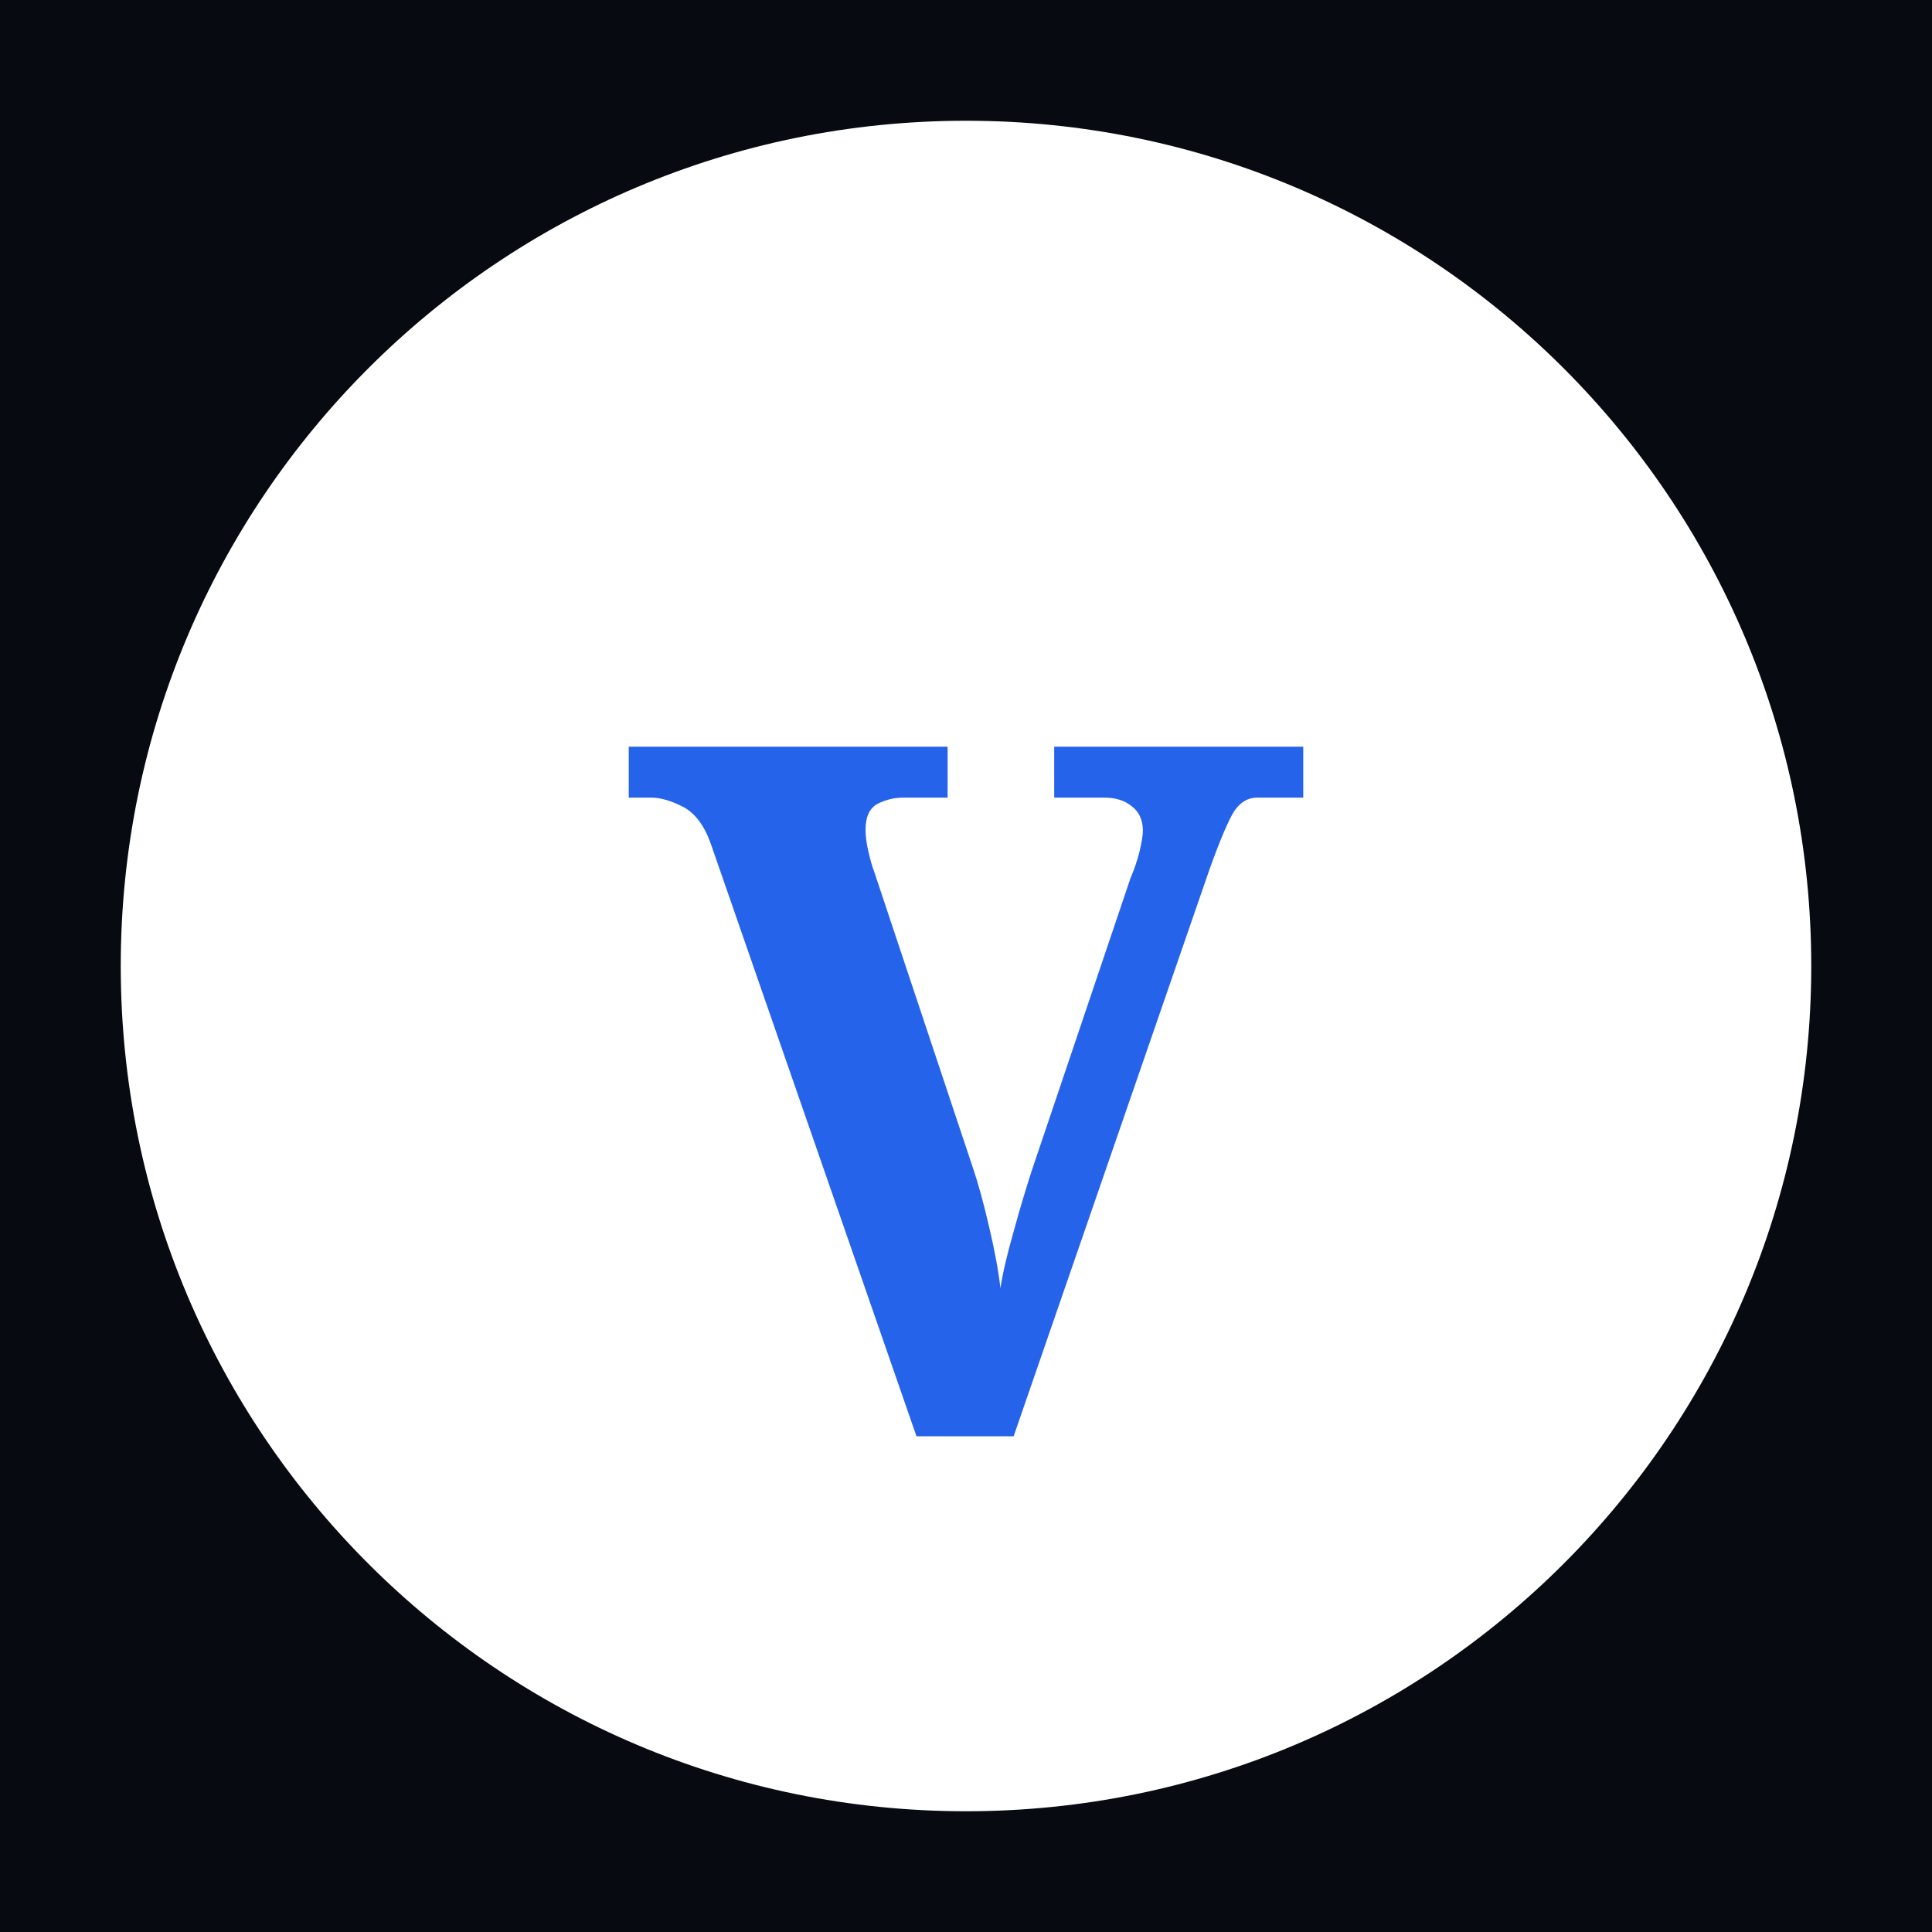
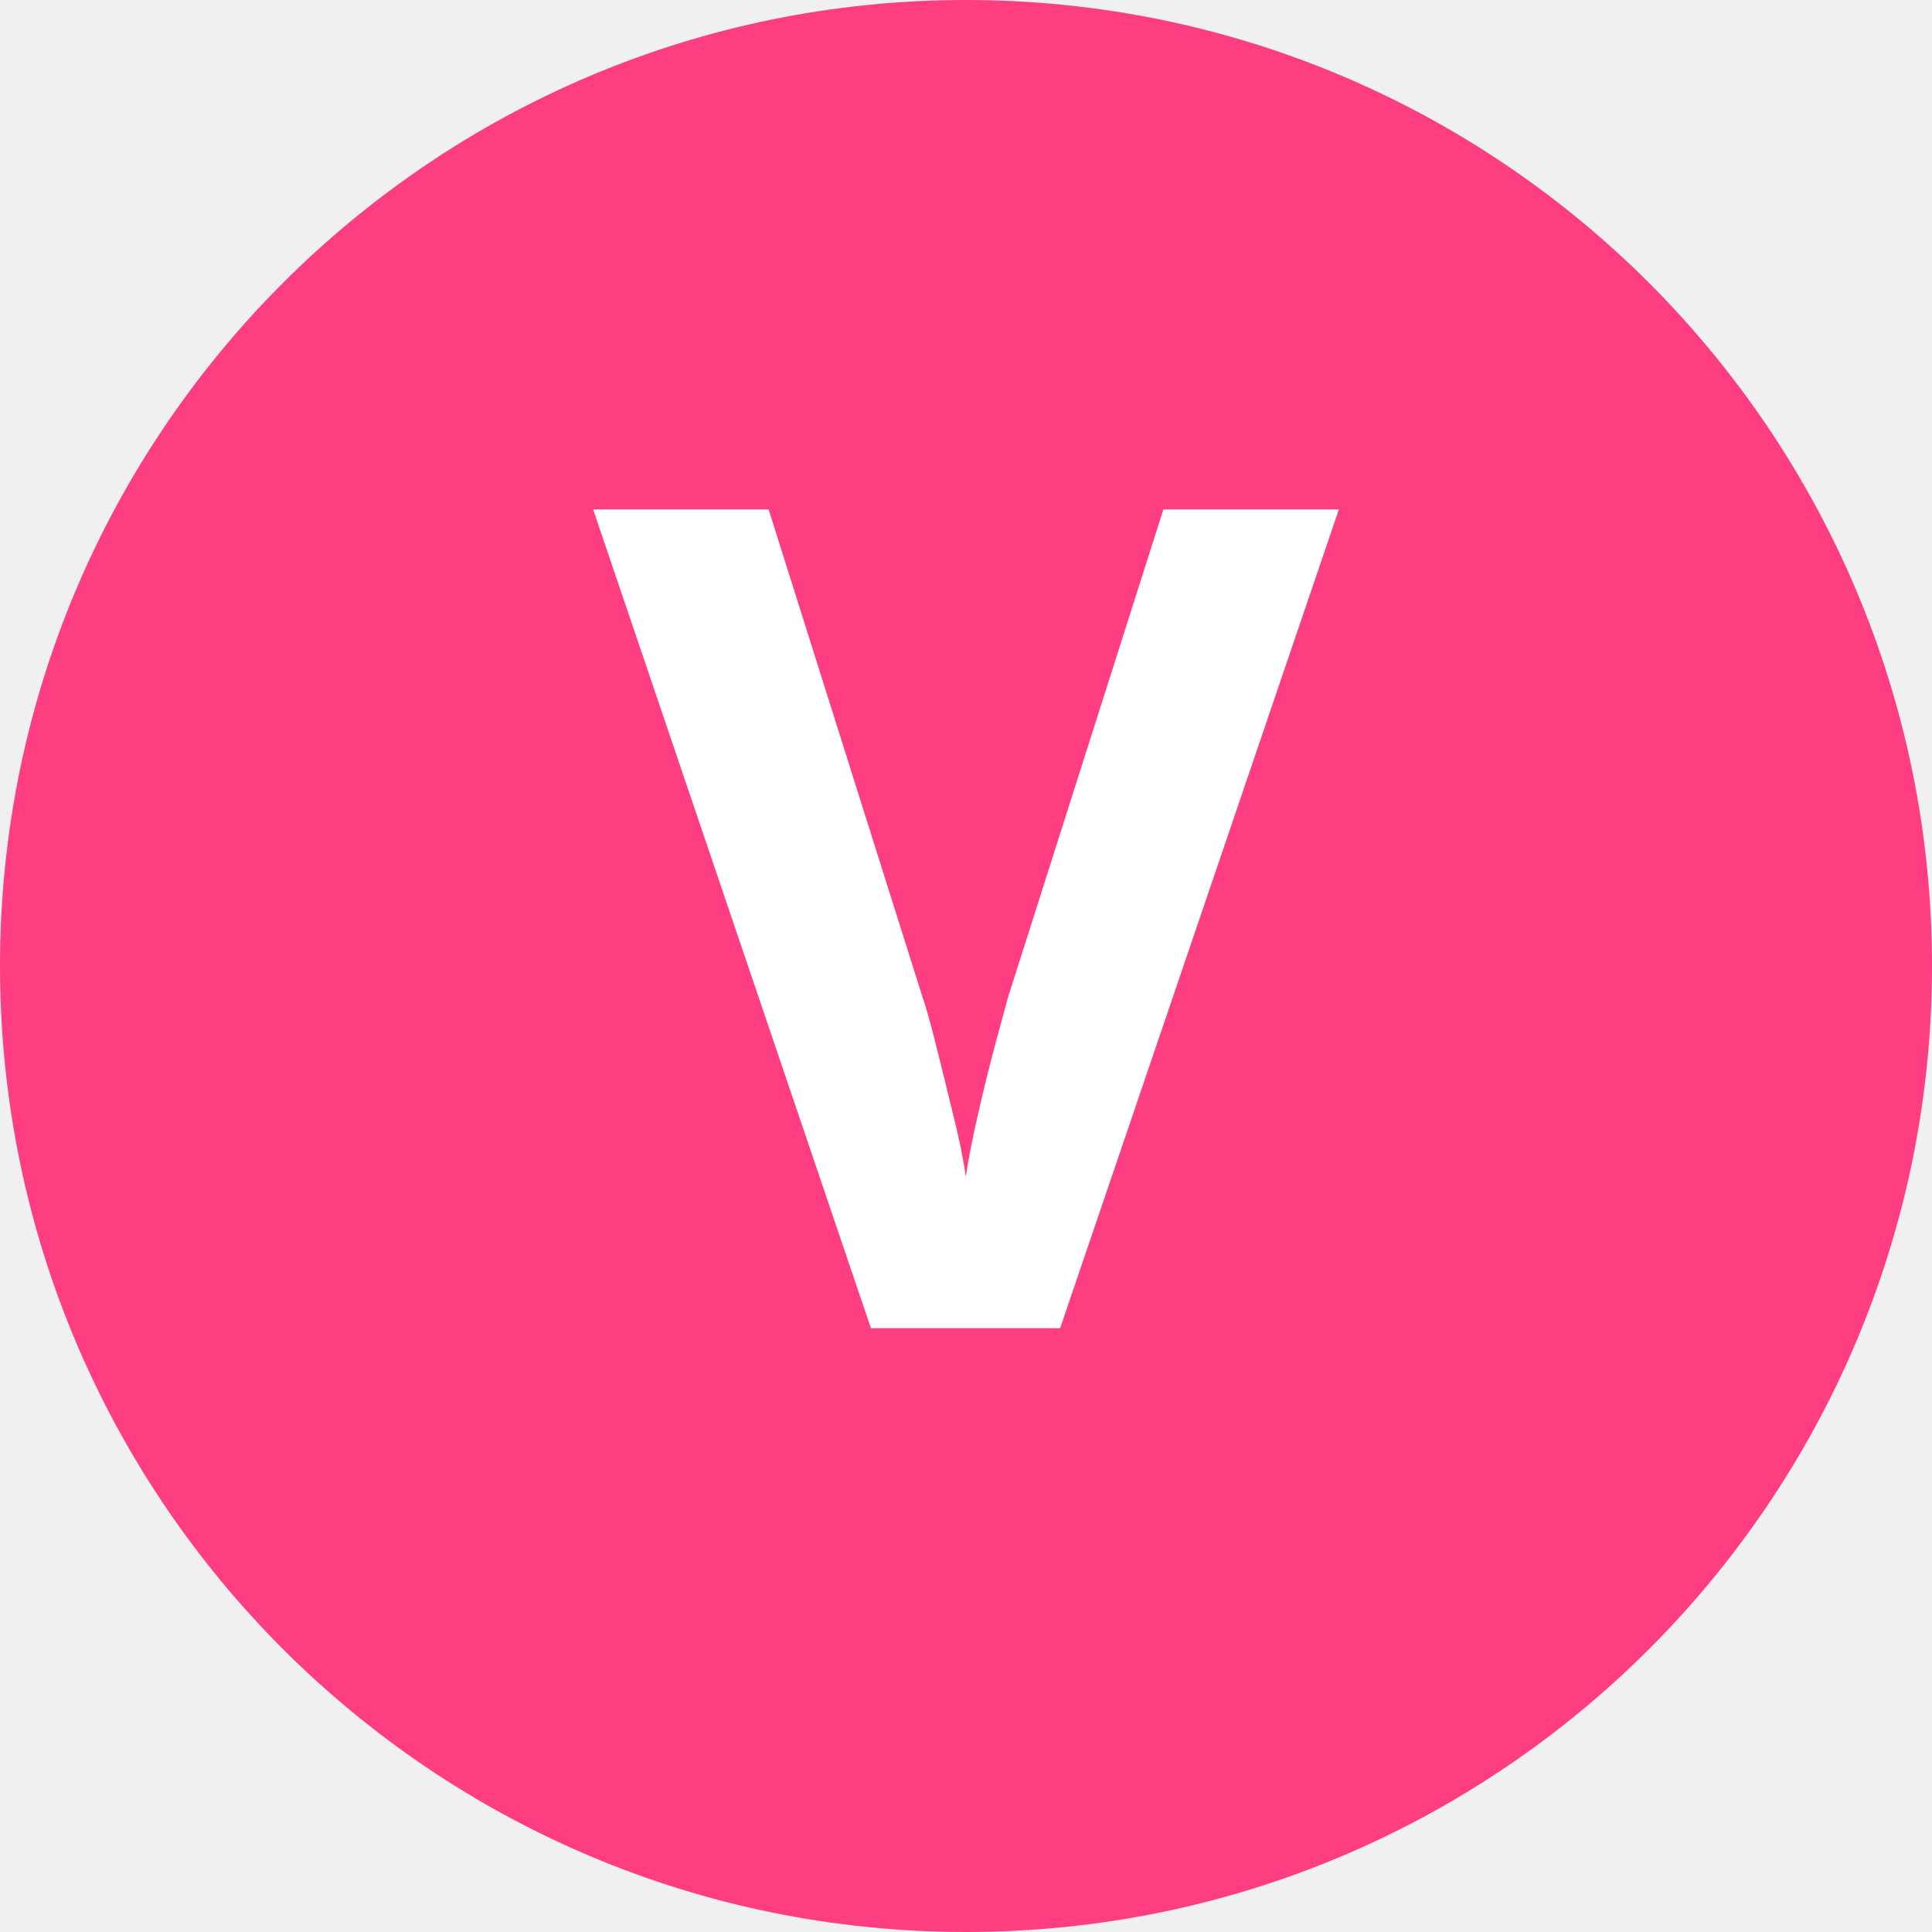
- <svg xmlns="http://www.w3.org/2000/svg" viewBox="0 0 32 32">
-   <rect width="32" height="32" fill="#070b11" />
-   <circle cx="16" cy="16" r="14" fill="white" />
-   <text x="50%" y="57%" dominant-baseline="middle" text-anchor="middle" font-family="Georgia, serif" font-size="16" font-weight="700" fill="#2563eb">V</text>
+ <svg xmlns="http://www.w3.org/2000/svg" viewBox="0 0 64 64">
+   <circle cx="32" cy="32" r="32" fill="#ff3d81" />
+   <text x="32" y="44" font-size="38" font-weight="800" text-anchor="middle" fill="#fff" font-family="sans-serif">V</text>
</svg>
